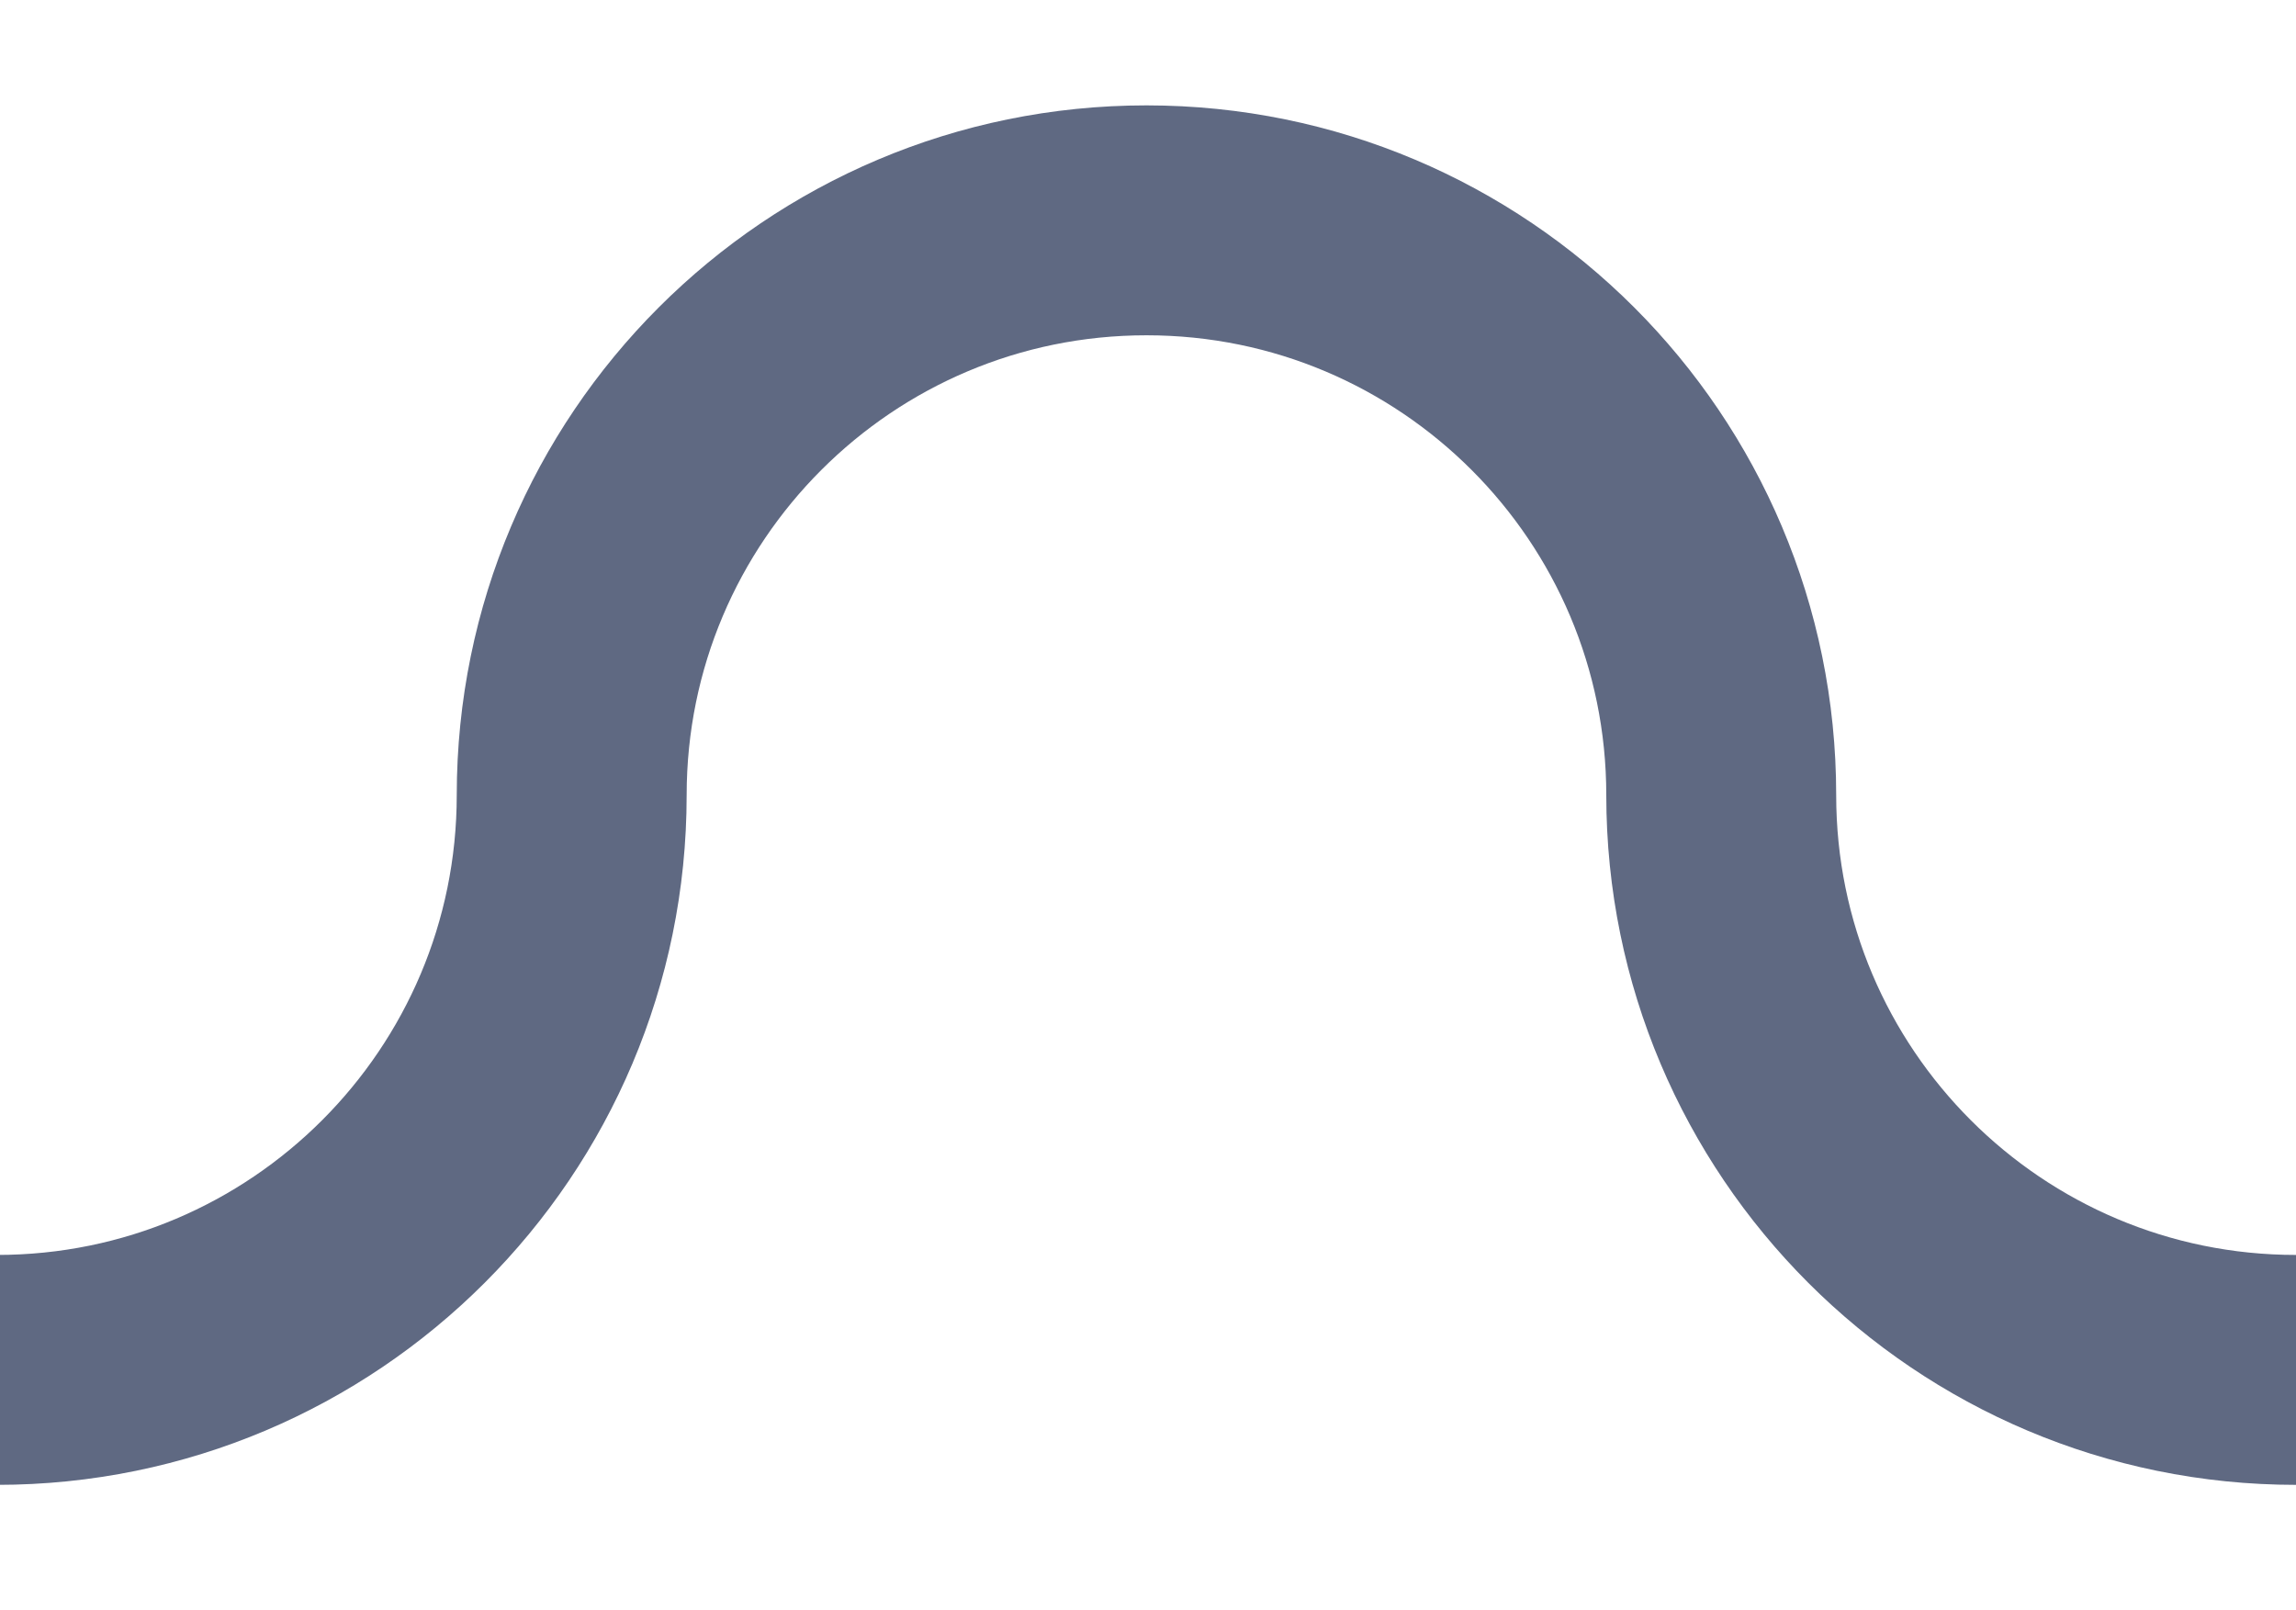
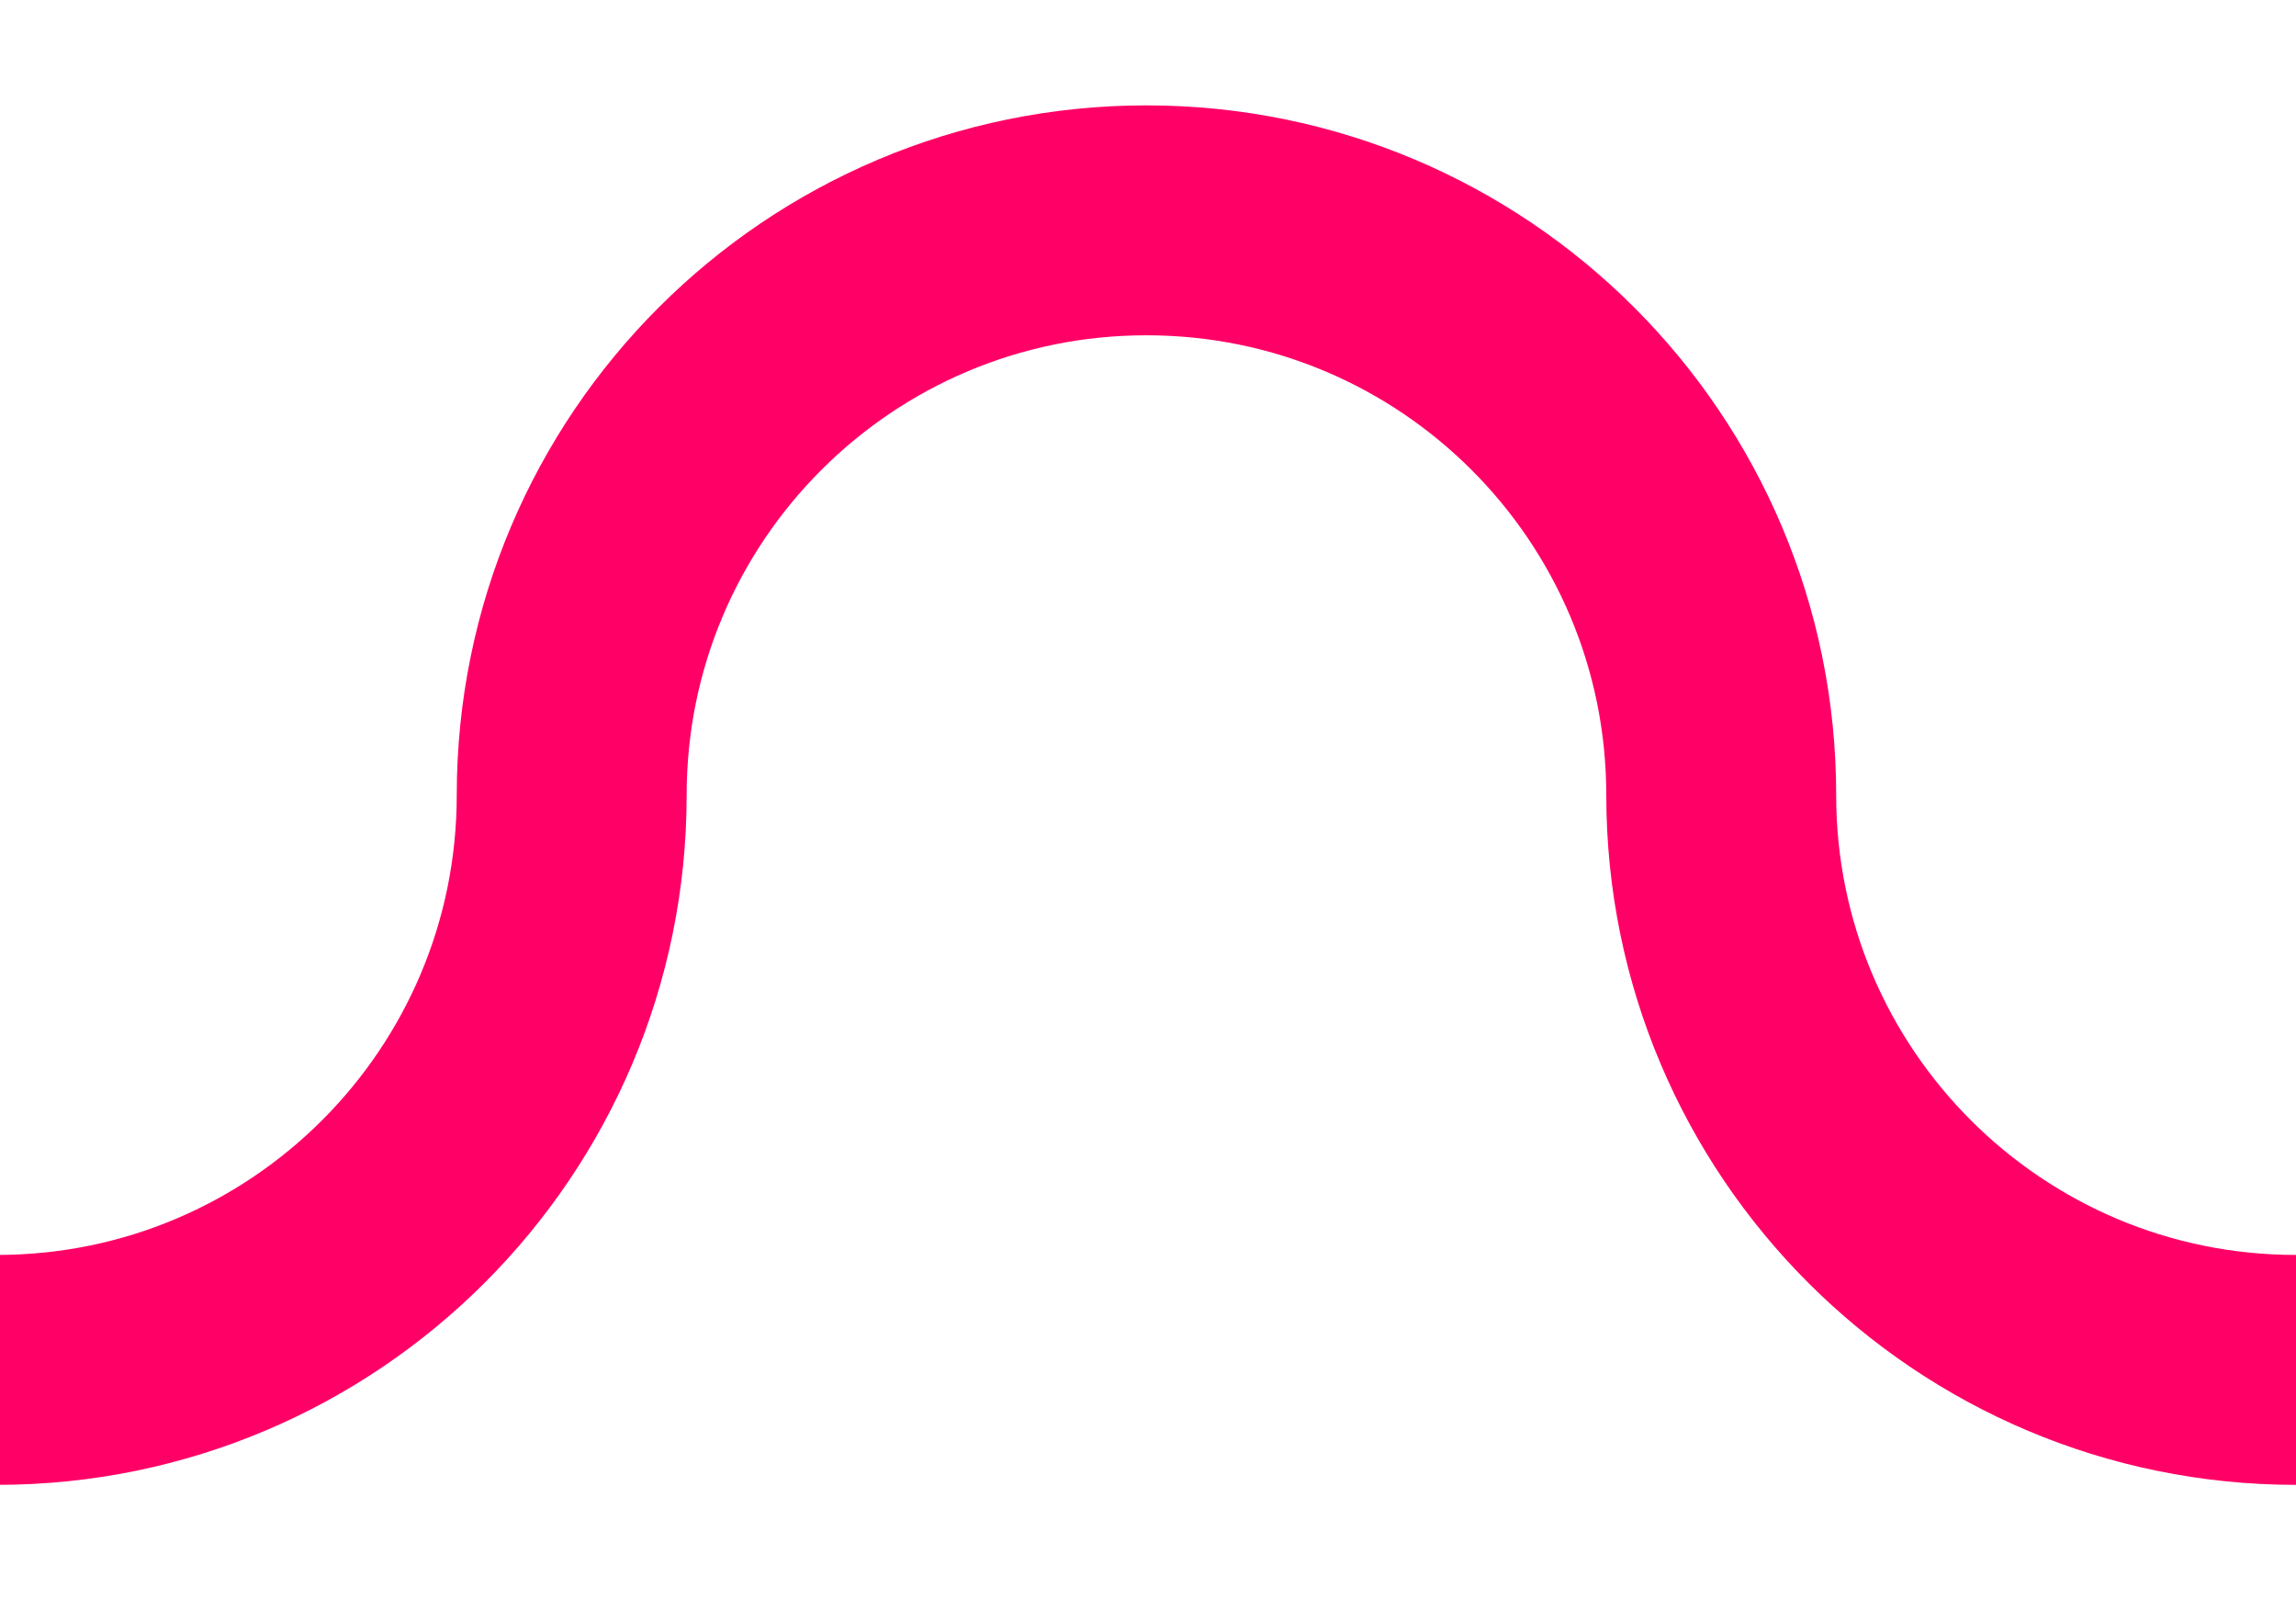
<svg xmlns="http://www.w3.org/2000/svg" id="Layer_1" data-name="Layer 1" viewBox="0 0 59.92 42">
  <defs>
-     <style>.cls-1{fill:none;stroke:#5f6982;stroke-miterlimit:10;stroke-width:6px;}</style>
+     <style>.cls-1{fill:none;stroke:#f06;stroke-miterlimit:10;stroke-width:6px;}</style>
  </defs>
  <path class="cls-1" d="M74.92,20.75a15,15,0,0,1-30,0h0a15,15,0,0,0-30,0h0a15,15,0,0,1-15,15,15,15,0,0,1-15-15" />
</svg>
